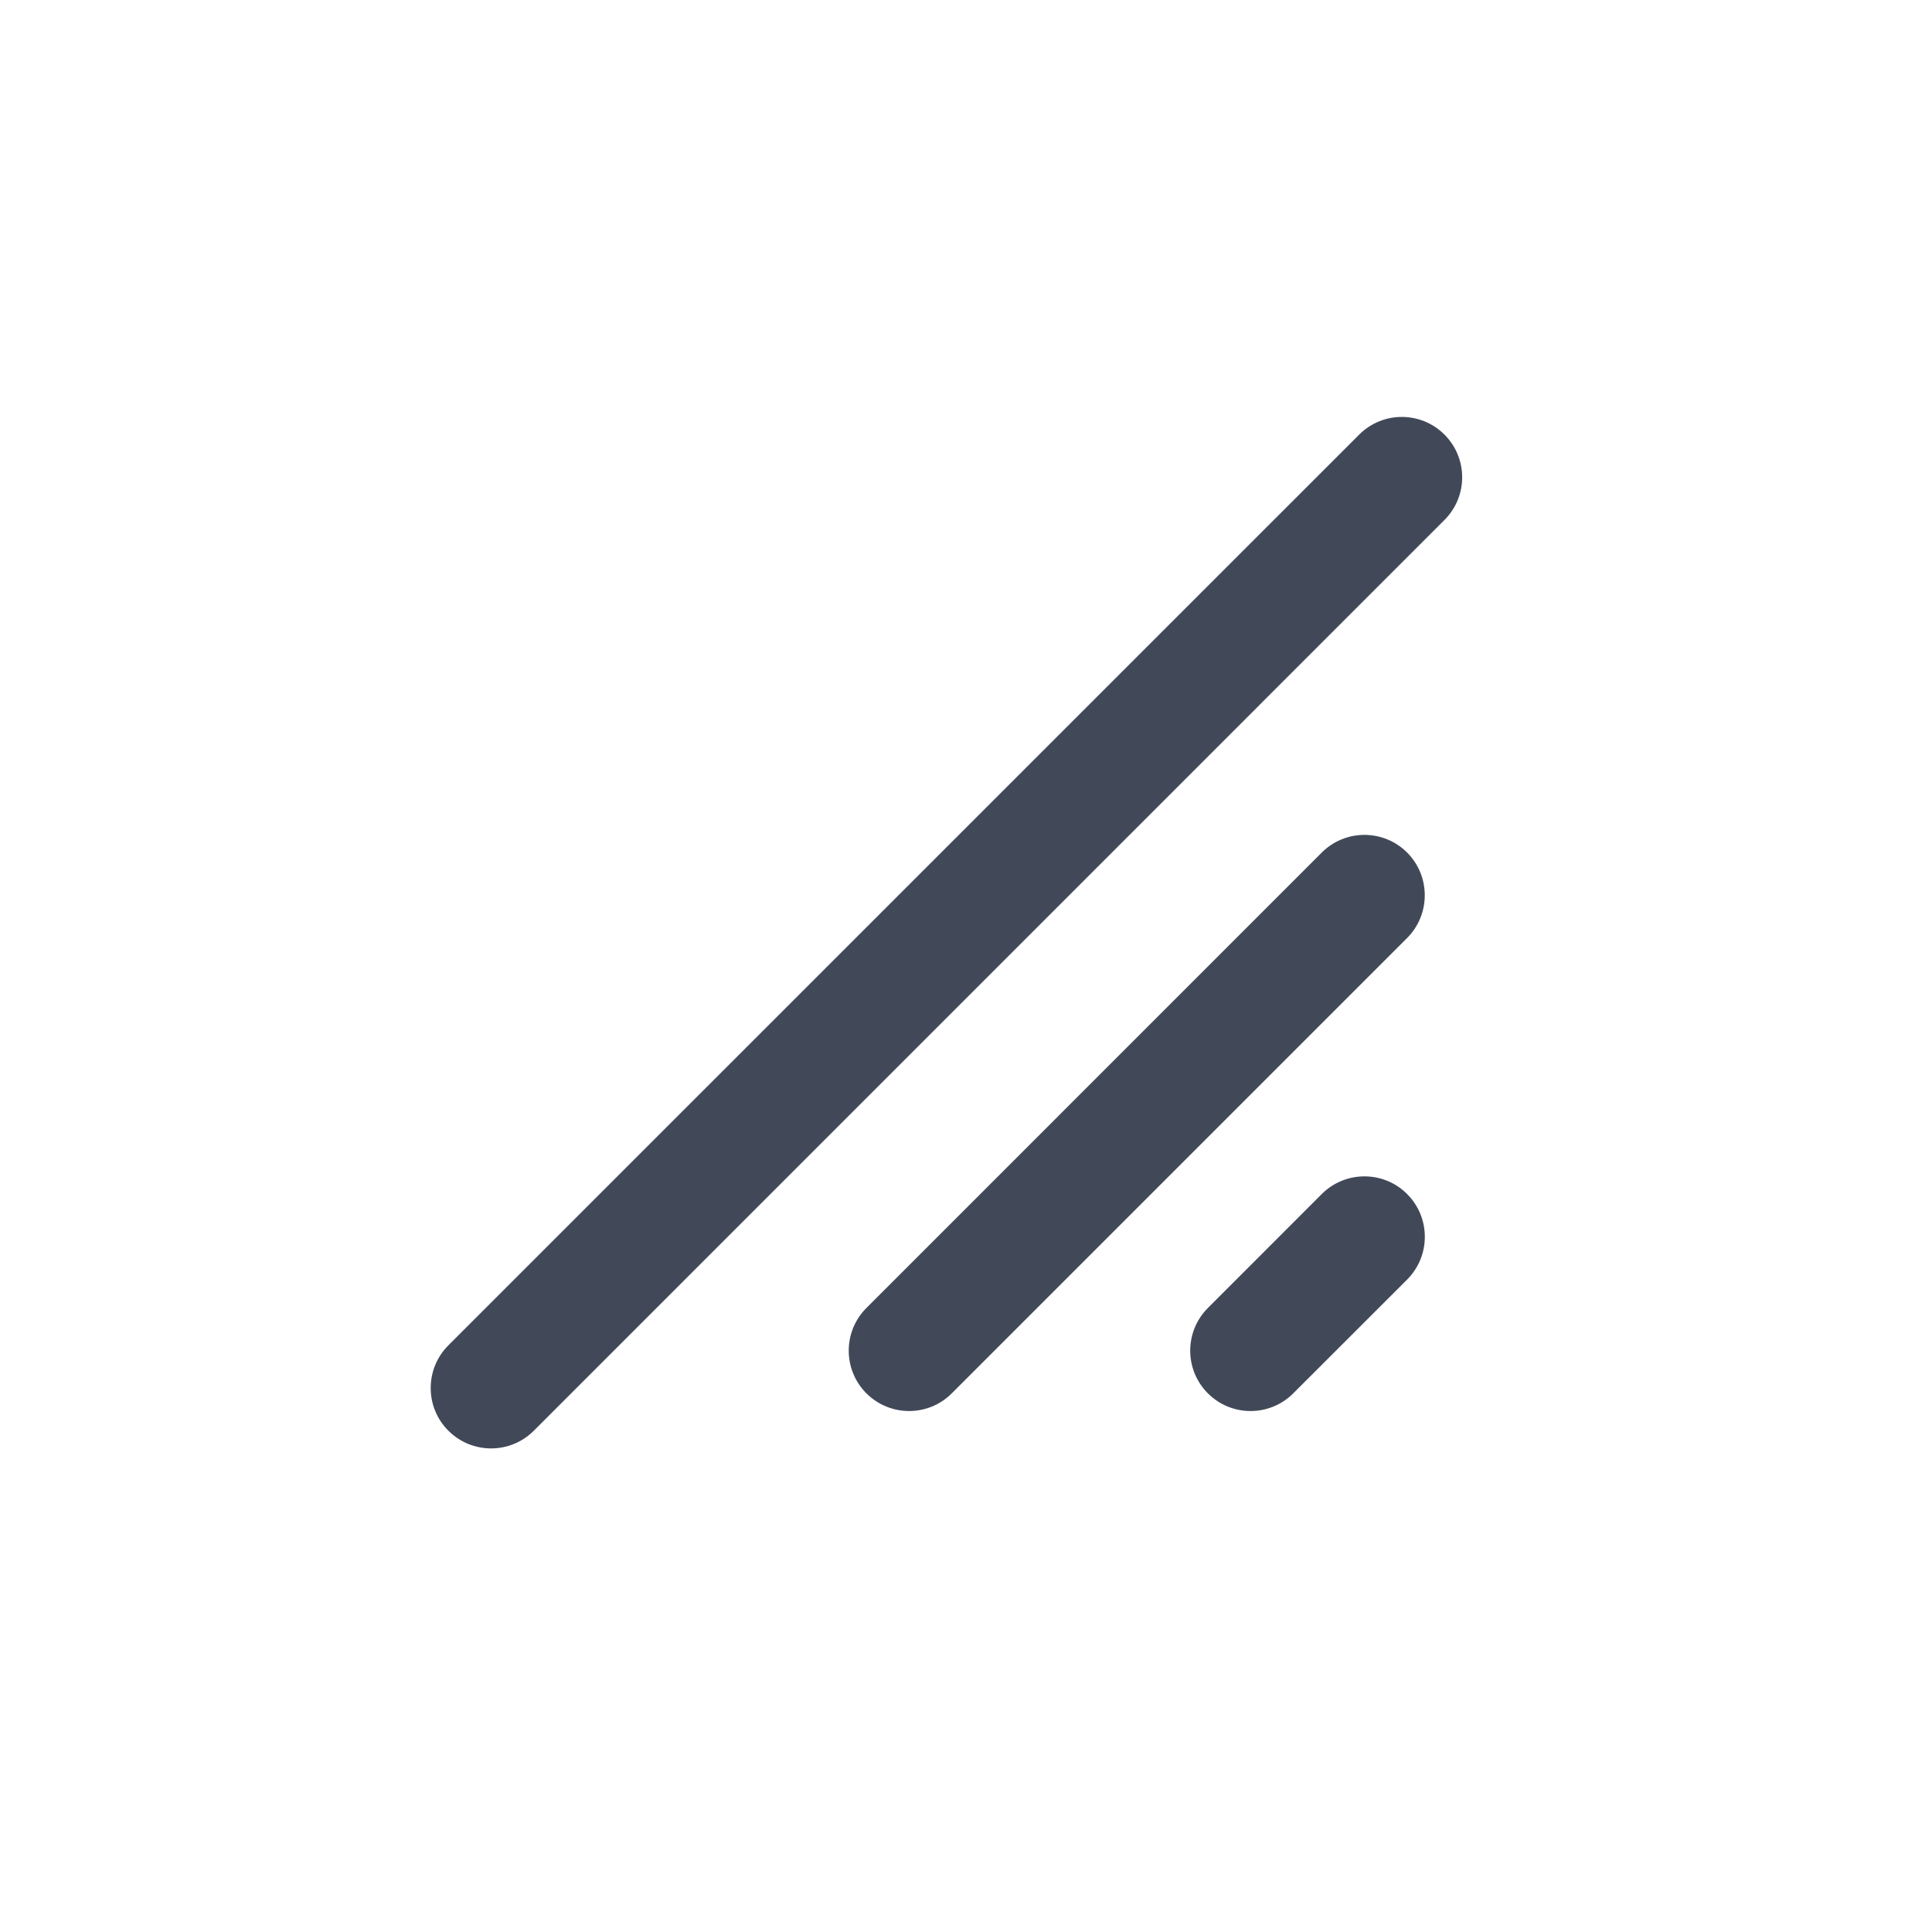
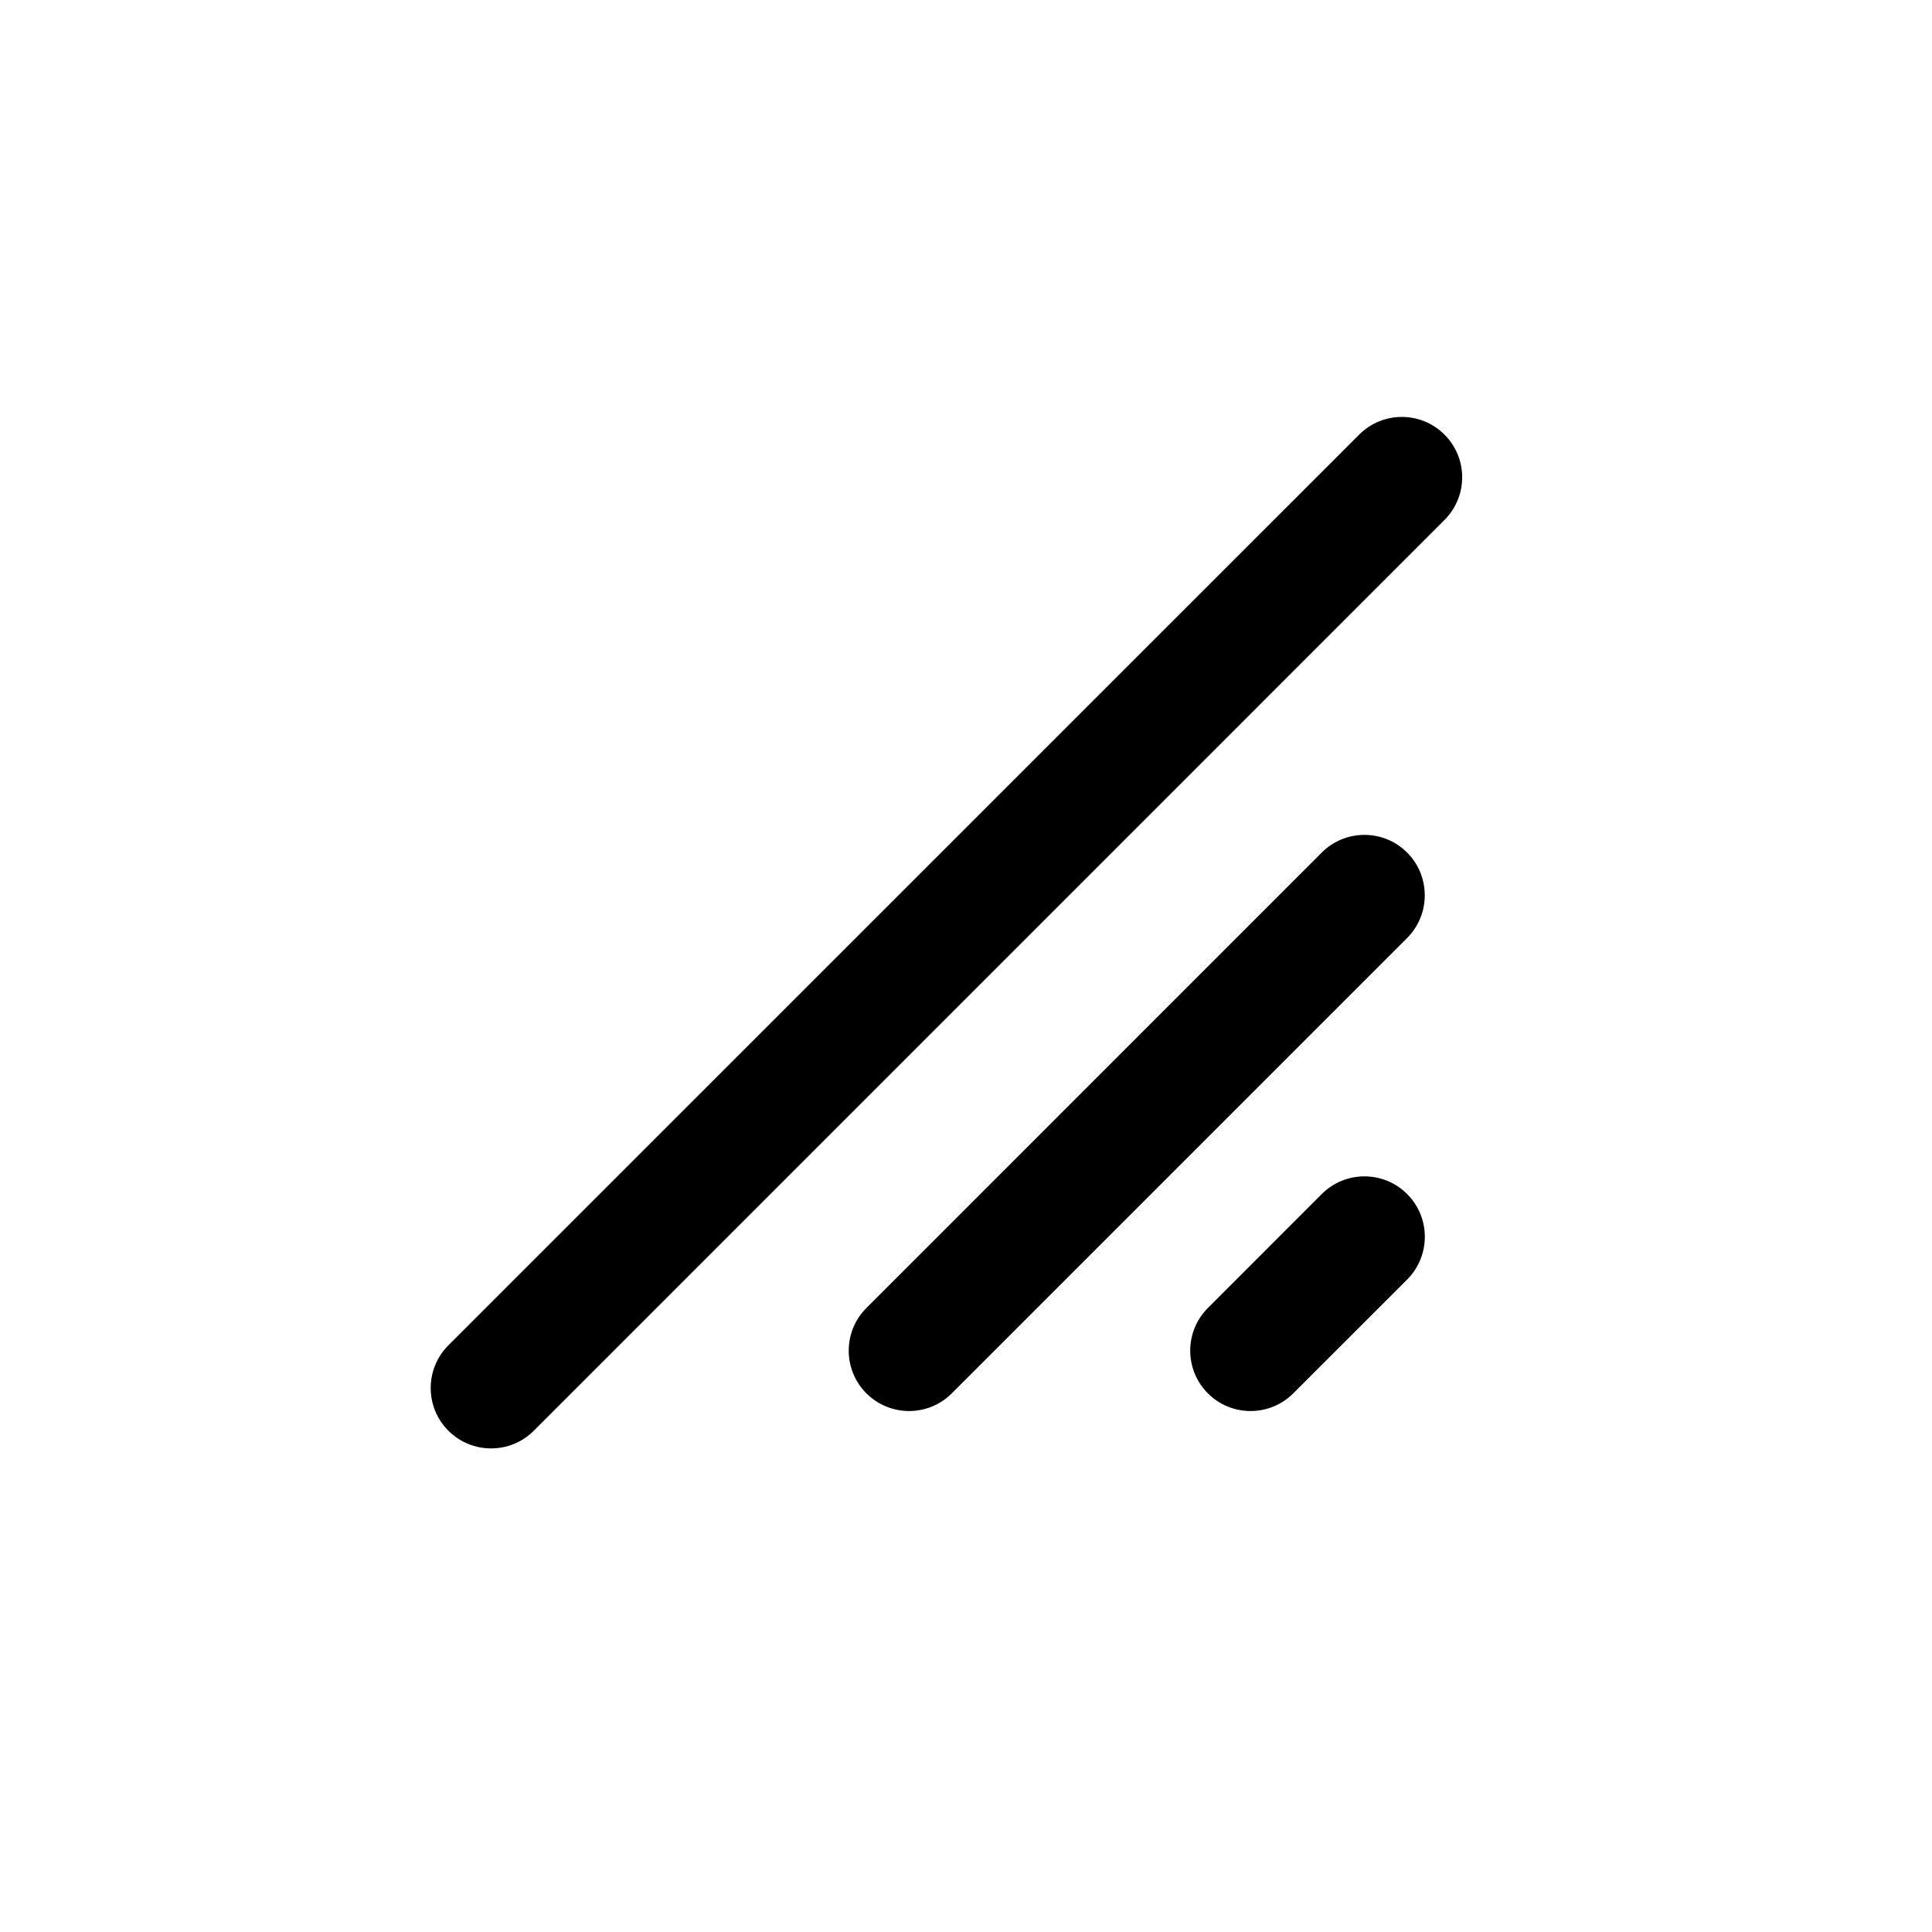
<svg xmlns="http://www.w3.org/2000/svg" width="24" height="24" viewBox="0 0 24 24" fill="none">
-   <path d="M16.884 5.399C17.177 5.106 17.651 5.106 17.944 5.399C18.237 5.692 18.237 6.166 17.944 6.459L6.631 17.773C6.338 18.066 5.863 18.066 5.57 17.773C5.277 17.48 5.277 17.005 5.57 16.712L16.884 5.399ZM16.419 10.591C16.712 10.298 17.187 10.298 17.48 10.591C17.772 10.884 17.772 11.359 17.48 11.652L11.823 17.309C11.53 17.602 11.056 17.601 10.763 17.309C10.47 17.016 10.47 16.541 10.763 16.248L16.419 10.591ZM16.419 14.833C16.712 14.54 17.188 14.54 17.48 14.833C17.773 15.126 17.773 15.602 17.48 15.895L16.065 17.309C15.773 17.601 15.298 17.602 15.005 17.309C14.712 17.016 14.712 16.541 15.005 16.248L16.419 14.833Z" fill="#414959" />
+   <path d="M16.884 5.399C17.177 5.106 17.651 5.106 17.944 5.399C18.237 5.692 18.237 6.166 17.944 6.459L6.631 17.773C6.338 18.066 5.863 18.066 5.57 17.773C5.277 17.48 5.277 17.005 5.57 16.712L16.884 5.399ZM16.419 10.591C16.712 10.298 17.187 10.298 17.48 10.591C17.772 10.884 17.772 11.359 17.48 11.652L11.823 17.309C11.53 17.602 11.056 17.601 10.763 17.309C10.47 17.016 10.47 16.541 10.763 16.248L16.419 10.591ZM16.419 14.833C16.712 14.54 17.188 14.54 17.48 14.833C17.773 15.126 17.773 15.602 17.48 15.895L16.065 17.309C15.773 17.601 15.298 17.602 15.005 17.309C14.712 17.016 14.712 16.541 15.005 16.248L16.419 14.833Z" fill="currentColor" />
</svg>
